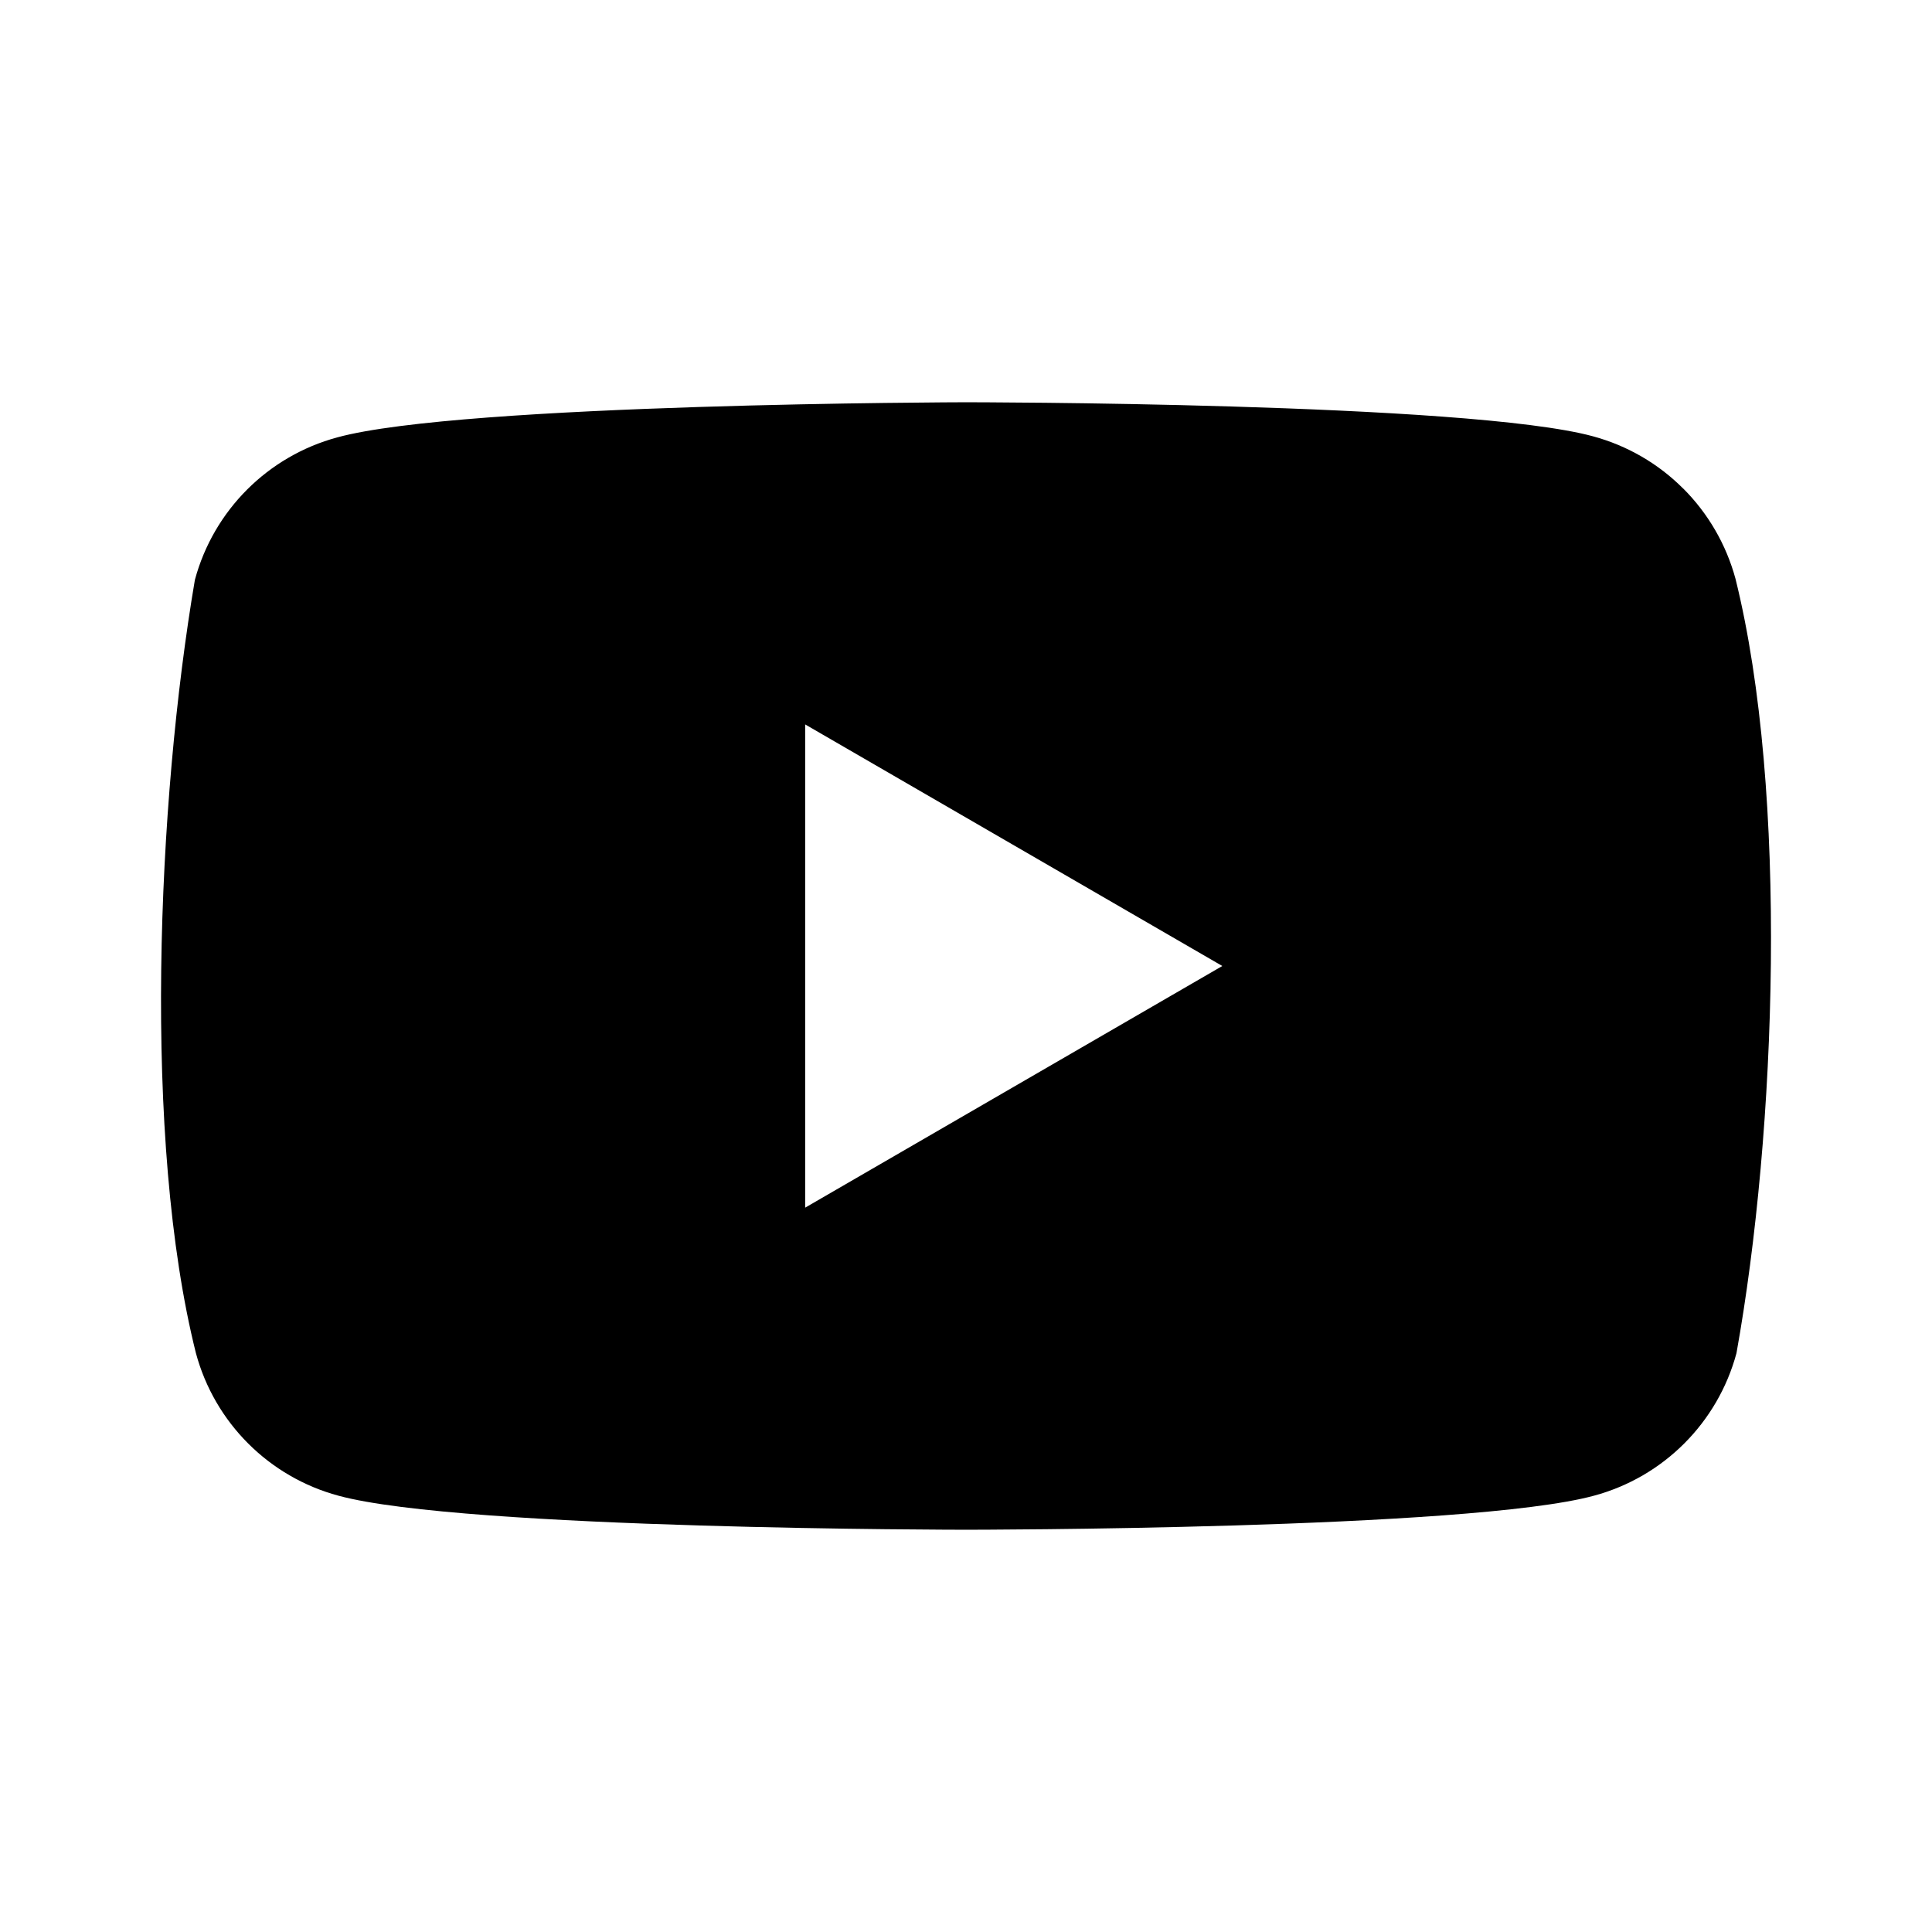
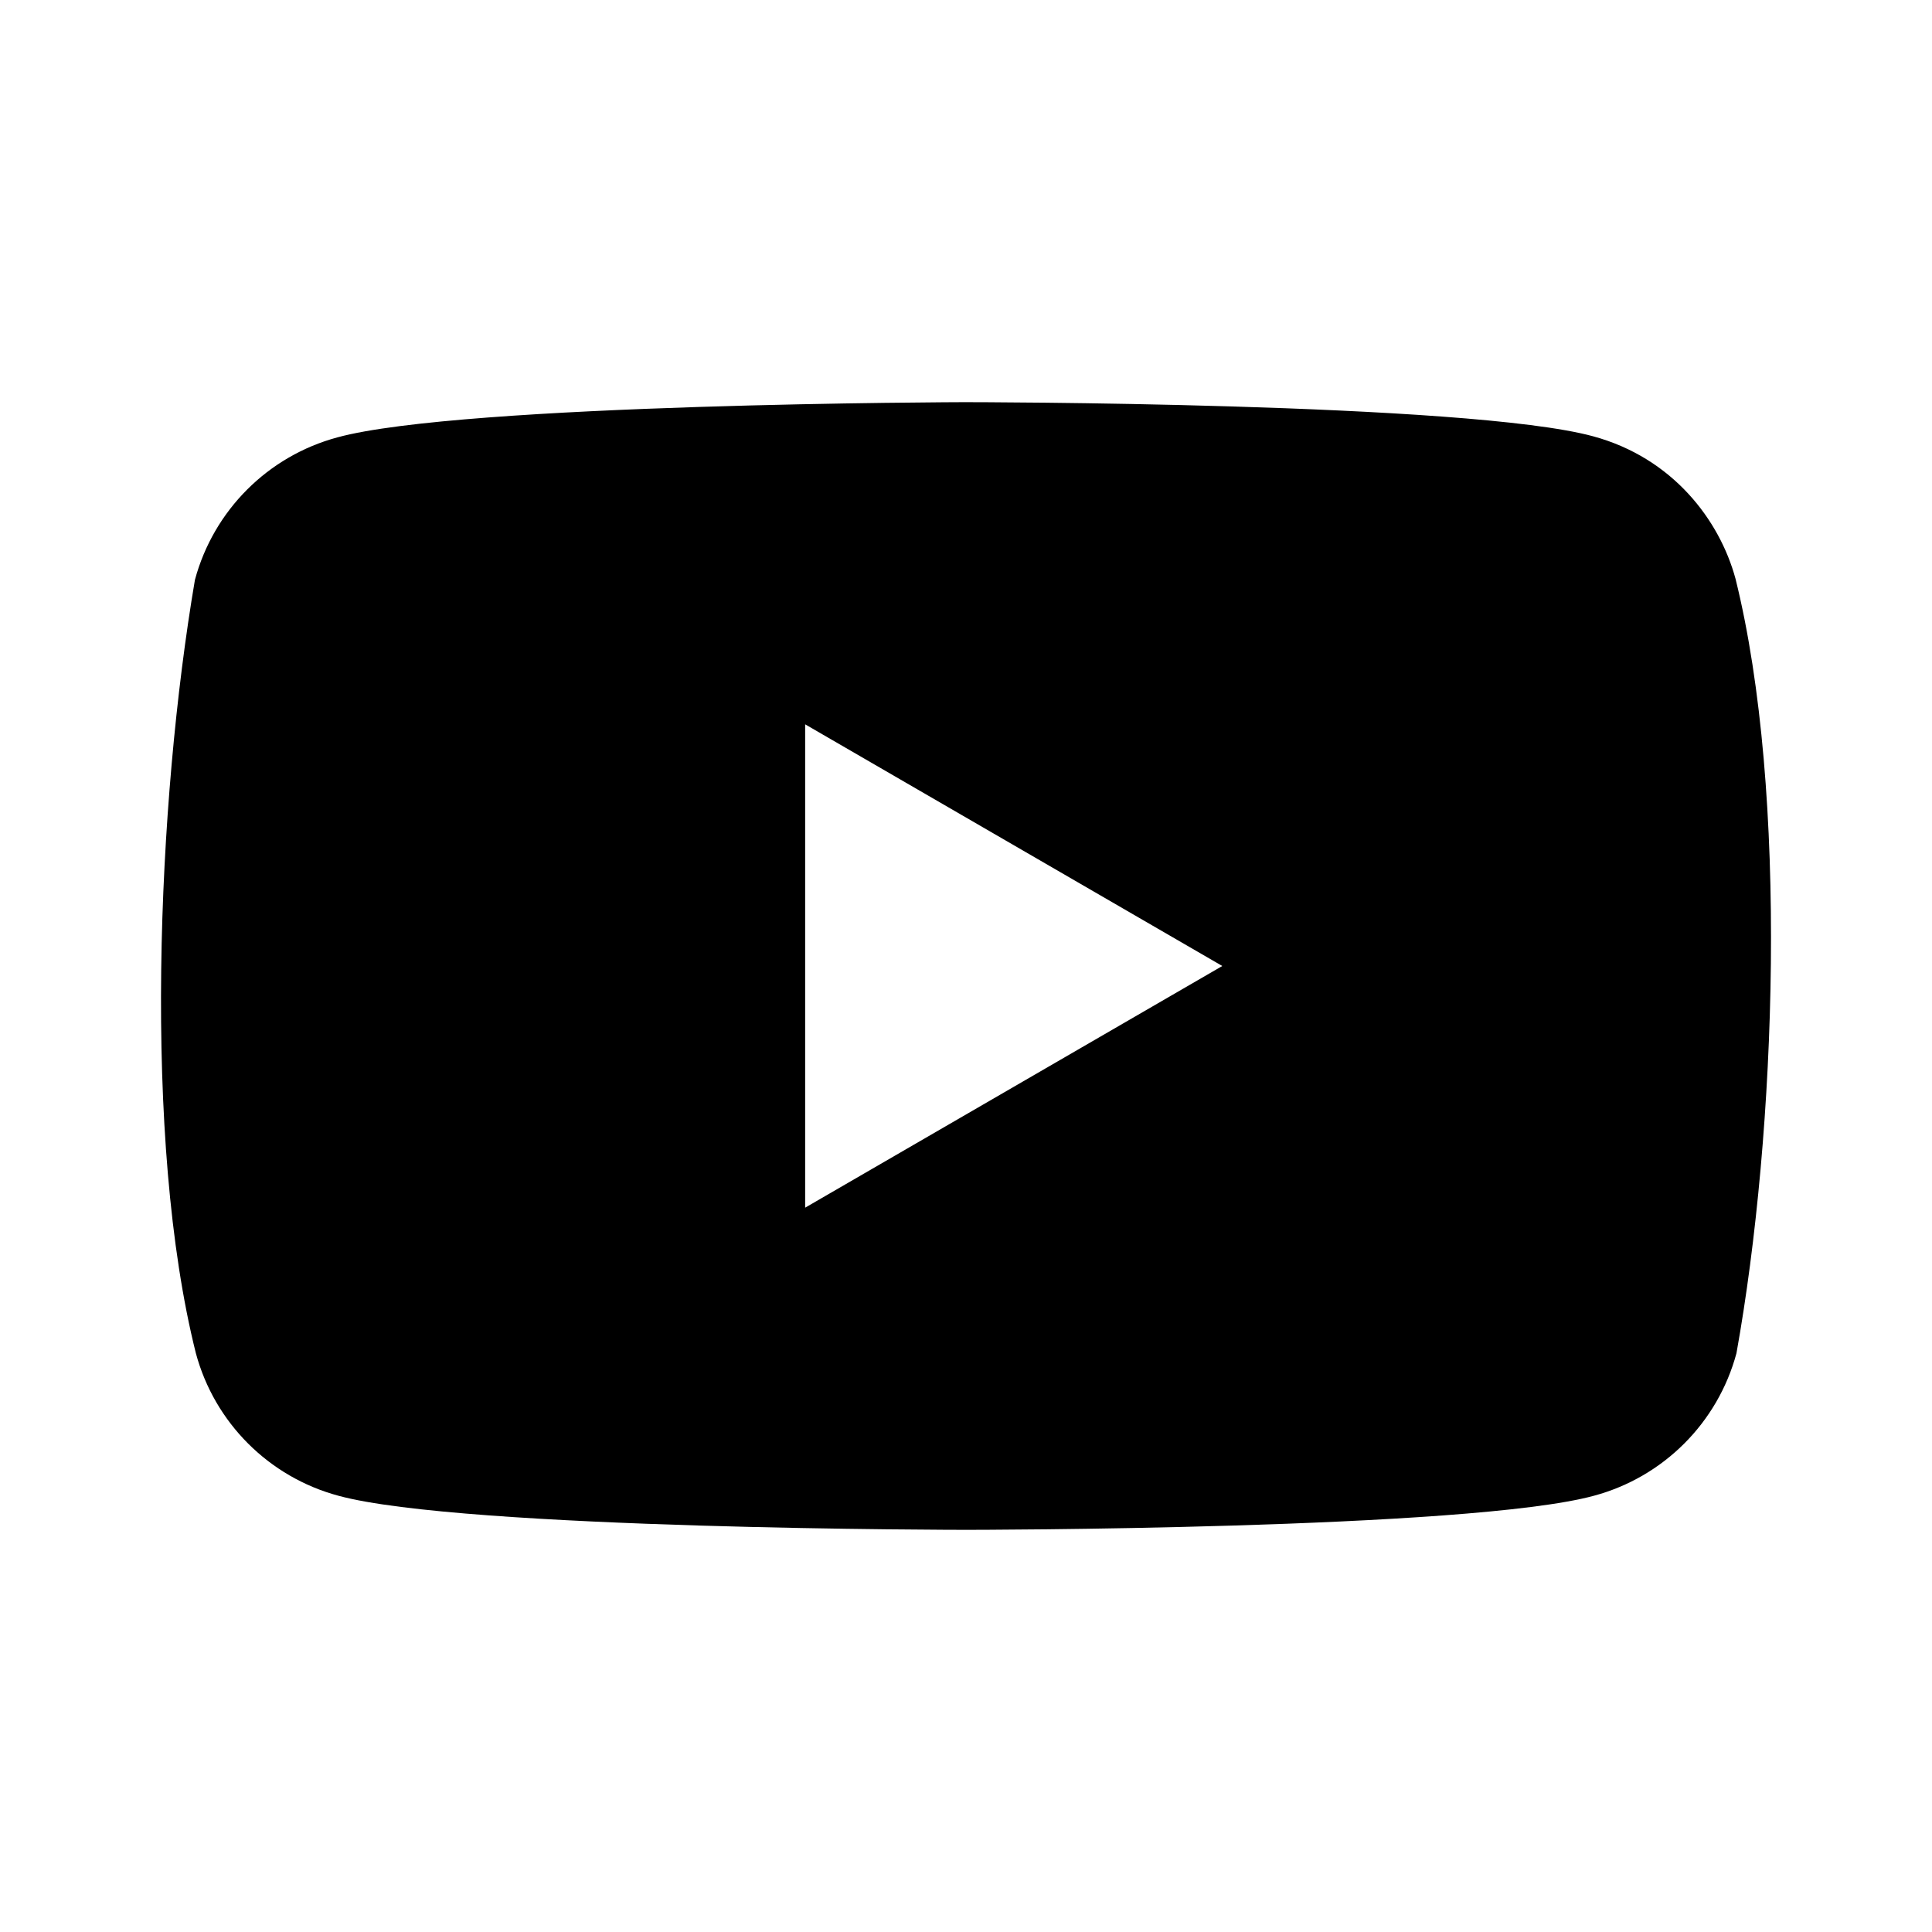
- <svg xmlns="http://www.w3.org/2000/svg" width="24" height="24" fill="none" viewBox="0 0 24 24">
-   <path fill="#000" fill-rule="evenodd" d="M20.91 6.069c.31.31.534.697.649 1.121.66 2.659.508 6.858.012 9.62a2.51 2.51 0 0 1-1.77 1.77c-1.552.423-7.798.423-7.798.423s-6.247 0-7.799-.423a2.51 2.51 0 0 1-1.77-1.77c-.664-2.647-.482-6.85-.013-9.607a2.51 2.51 0 0 1 1.77-1.77c1.552-.424 7.799-.436 7.799-.436s6.247 0 7.799.423c.424.115.81.338 1.12.649zM15.184 12l-5.182 3.002V8.999Z" clip-rule="evenodd" />
+ <svg xmlns="http://www.w3.org/2000/svg" width="192" height="192" viewBox="0 0 192 192">
+   <path d="M95.922 39.966s-49.977.108-62.393 3.5a20.071 20.071 0 0 0-14.157 14.157c-3.752 22.057-5.219 55.686.094 76.863a20.071 20.071 0 0 0 14.157 14.157c12.417 3.384 62.409 3.391 62.409 3.391s49.96-.007 62.378-3.39a20.071 20.071 0 0 0 14.157-14.158c3.968-22.097 5.186-55.699-.094-76.972-1.577-5.814-6.226-12.006-14.157-14.157-12.417-3.384-62.393-3.39-62.393-3.39zM80.015 71.983 121.47 96l-41.455 24.017z" />
</svg>
